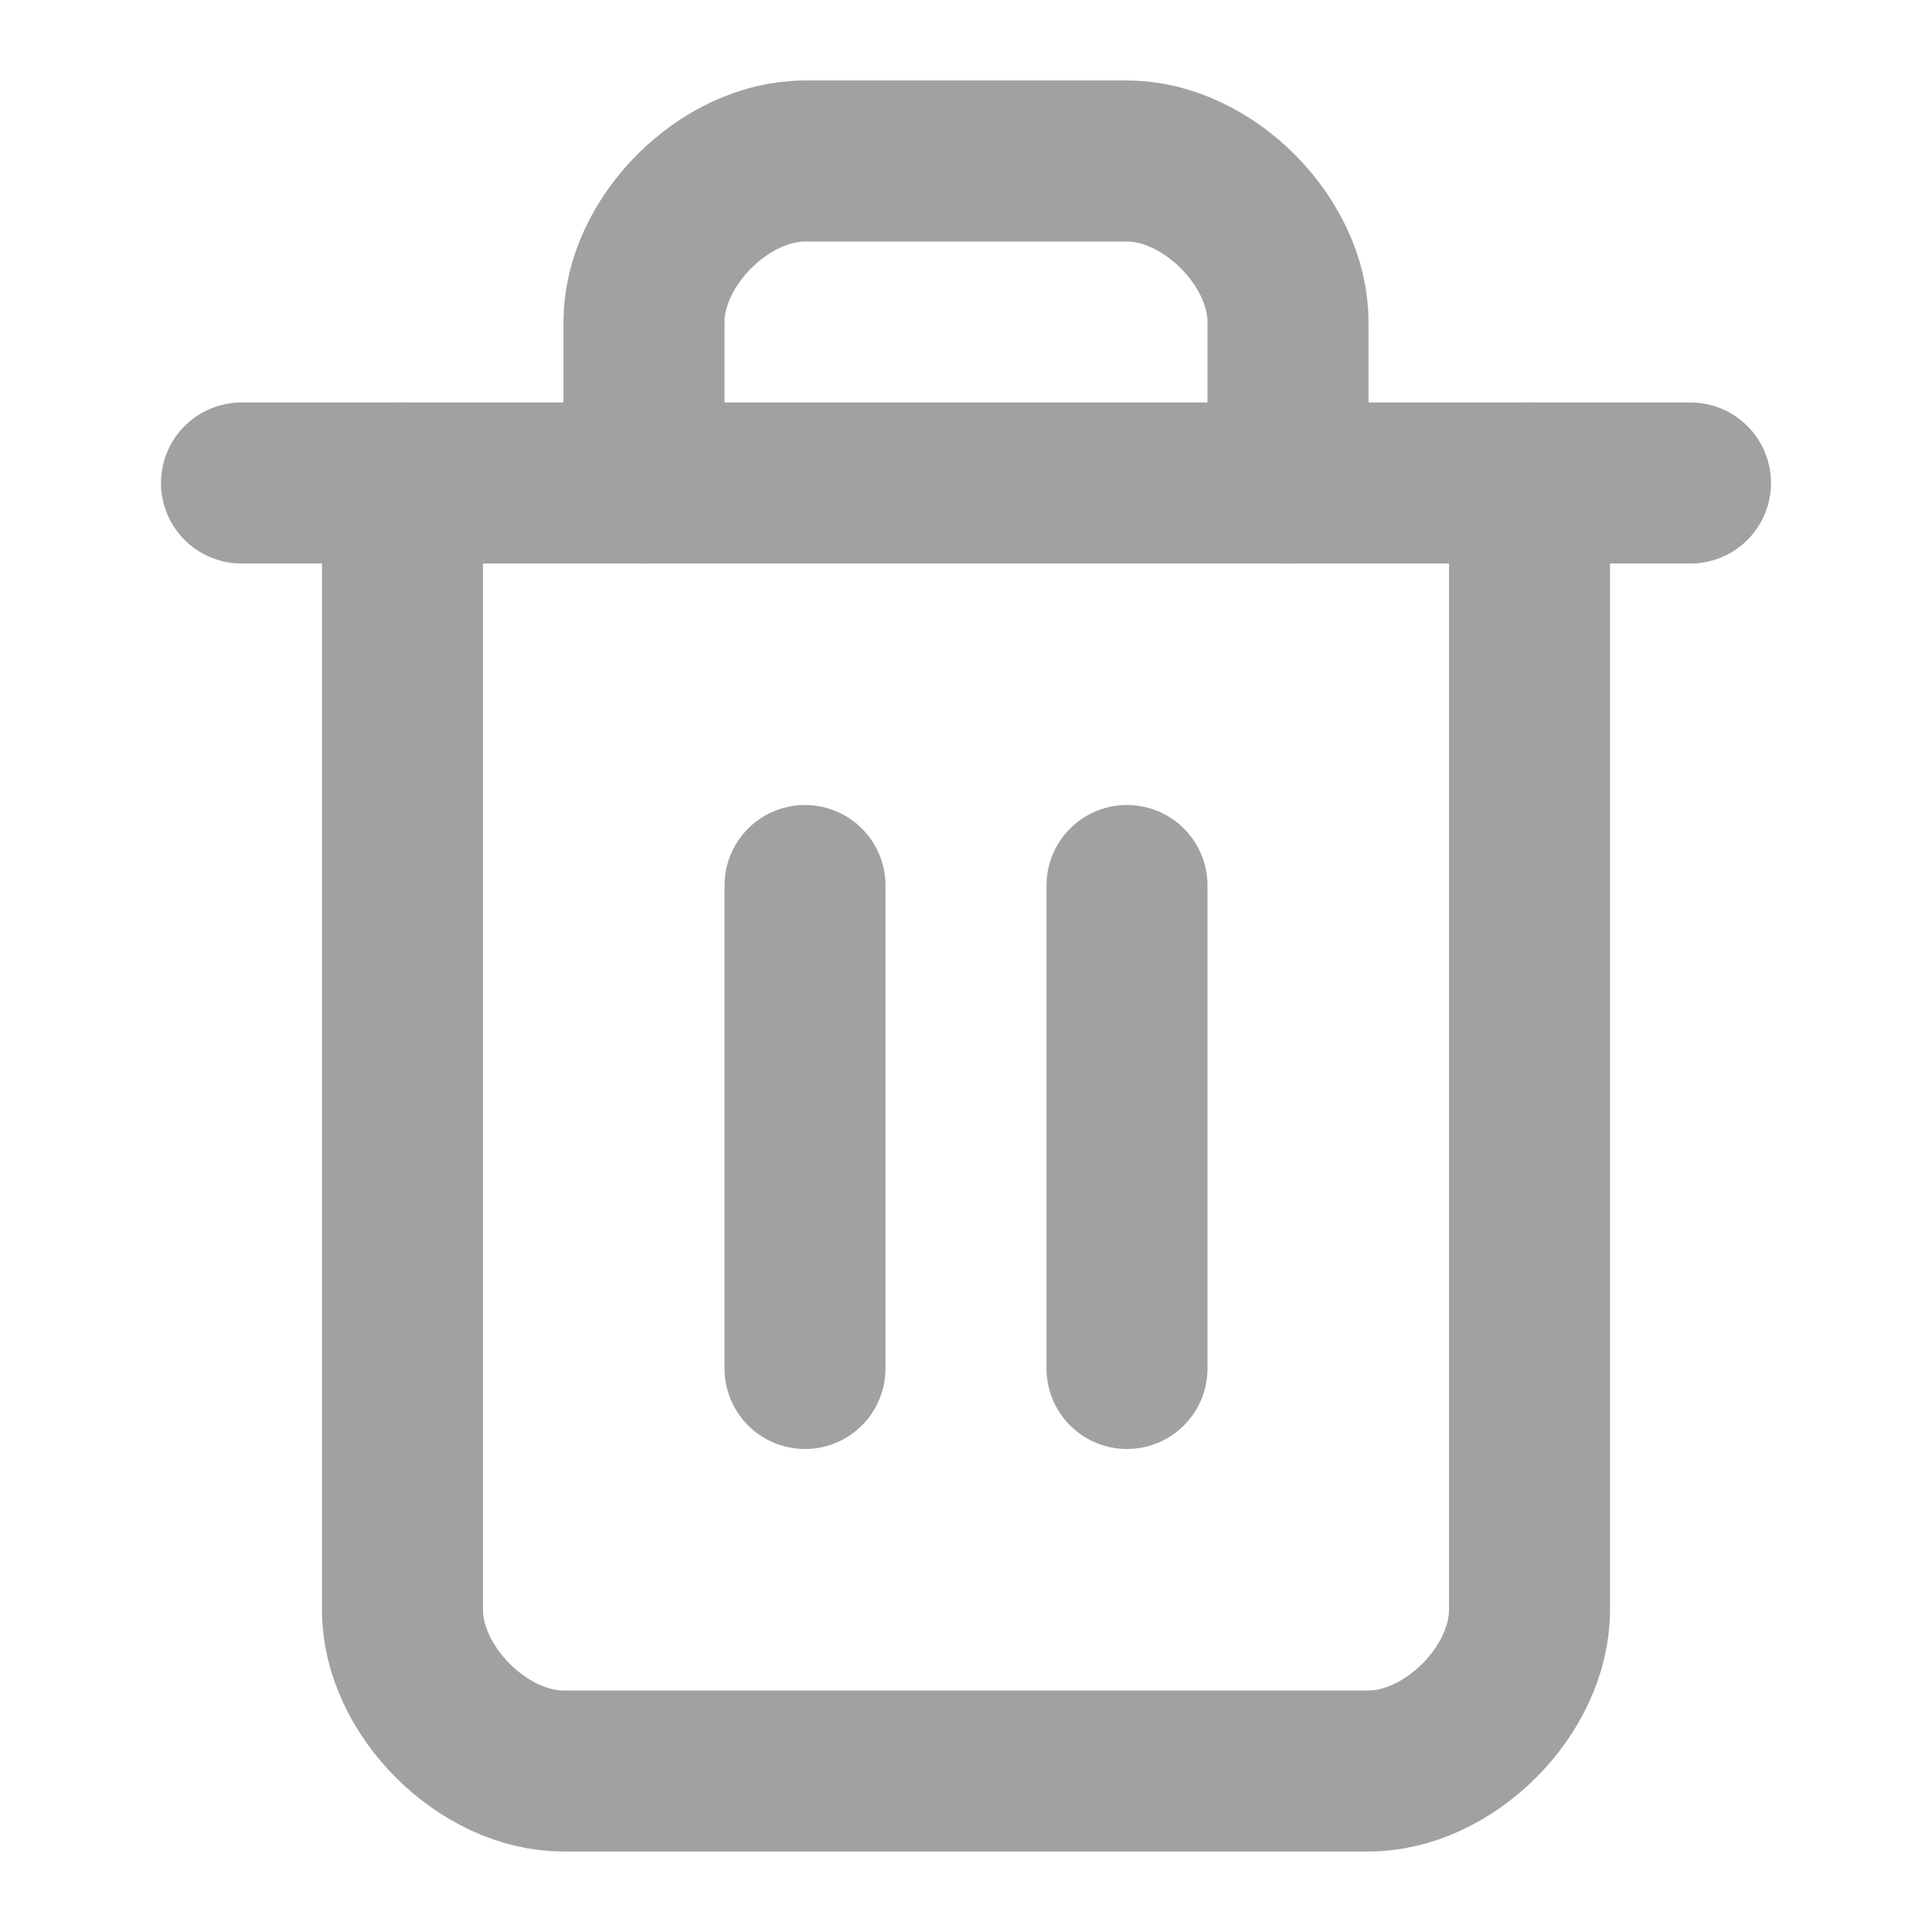
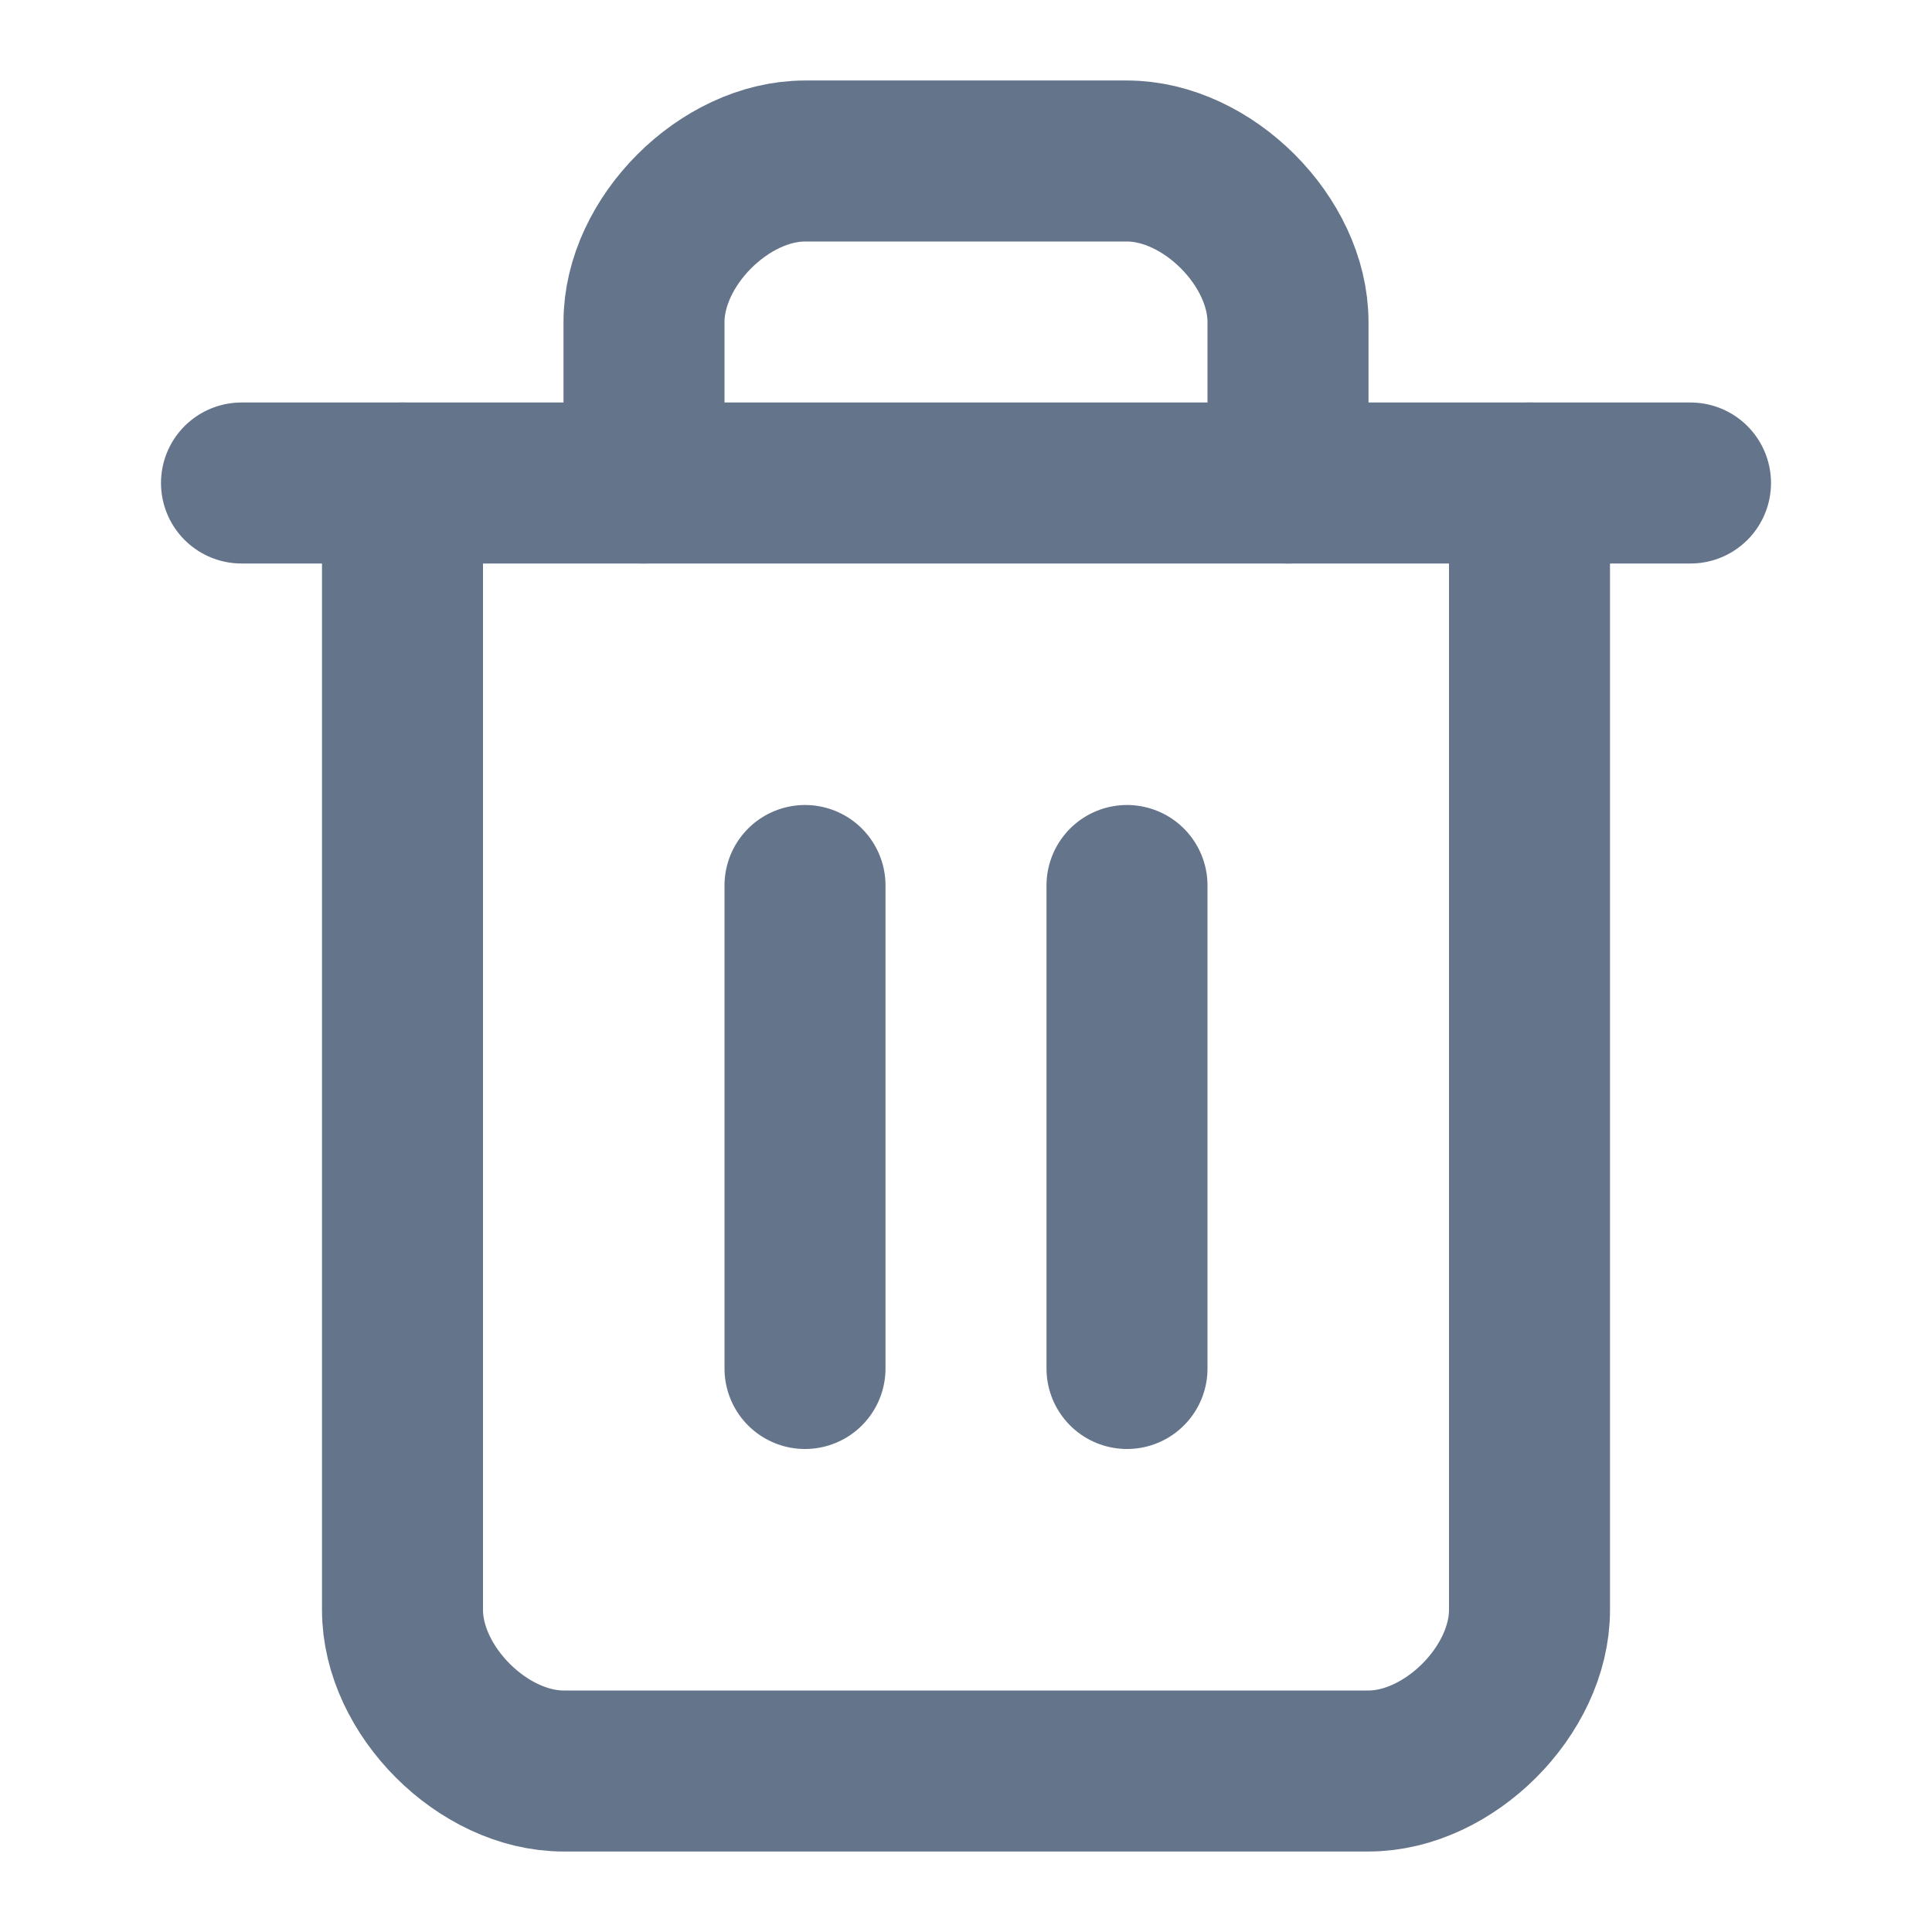
- <svg xmlns="http://www.w3.org/2000/svg" width="13" height="13" viewBox="0 0 24 24" fill="none" stroke="#a1a1a1" stroke-width="2" stroke-linecap="round" stroke-linejoin="round" class="lucide lucide-trash2 lucide-trash-2" data-fg-d3bl60="0.8:1.34078:/src/app/App.tsx:236:13:9264:20:e:Trash2::::::c98" data-fgid-d3bl60=":rk:">
+ <svg xmlns="http://www.w3.org/2000/svg" width="12" height="12" viewBox="0 0 24 24" fill="none" stroke="#64748b" stroke-width="2" stroke-linecap="round" stroke-linejoin="round" class="lucide lucide-trash2 lucide-trash-2">
  <path d="M3 6h18" />
  <path d="M19 6v14c0 1-1 2-2 2H7c-1 0-2-1-2-2V6" />
  <path d="M8 6V4c0-1 1-2 2-2h4c1 0 2 1 2 2v2" />
  <line x1="10" x2="10" y1="11" y2="17" />
  <line x1="14" x2="14" y1="11" y2="17" />
</svg>
